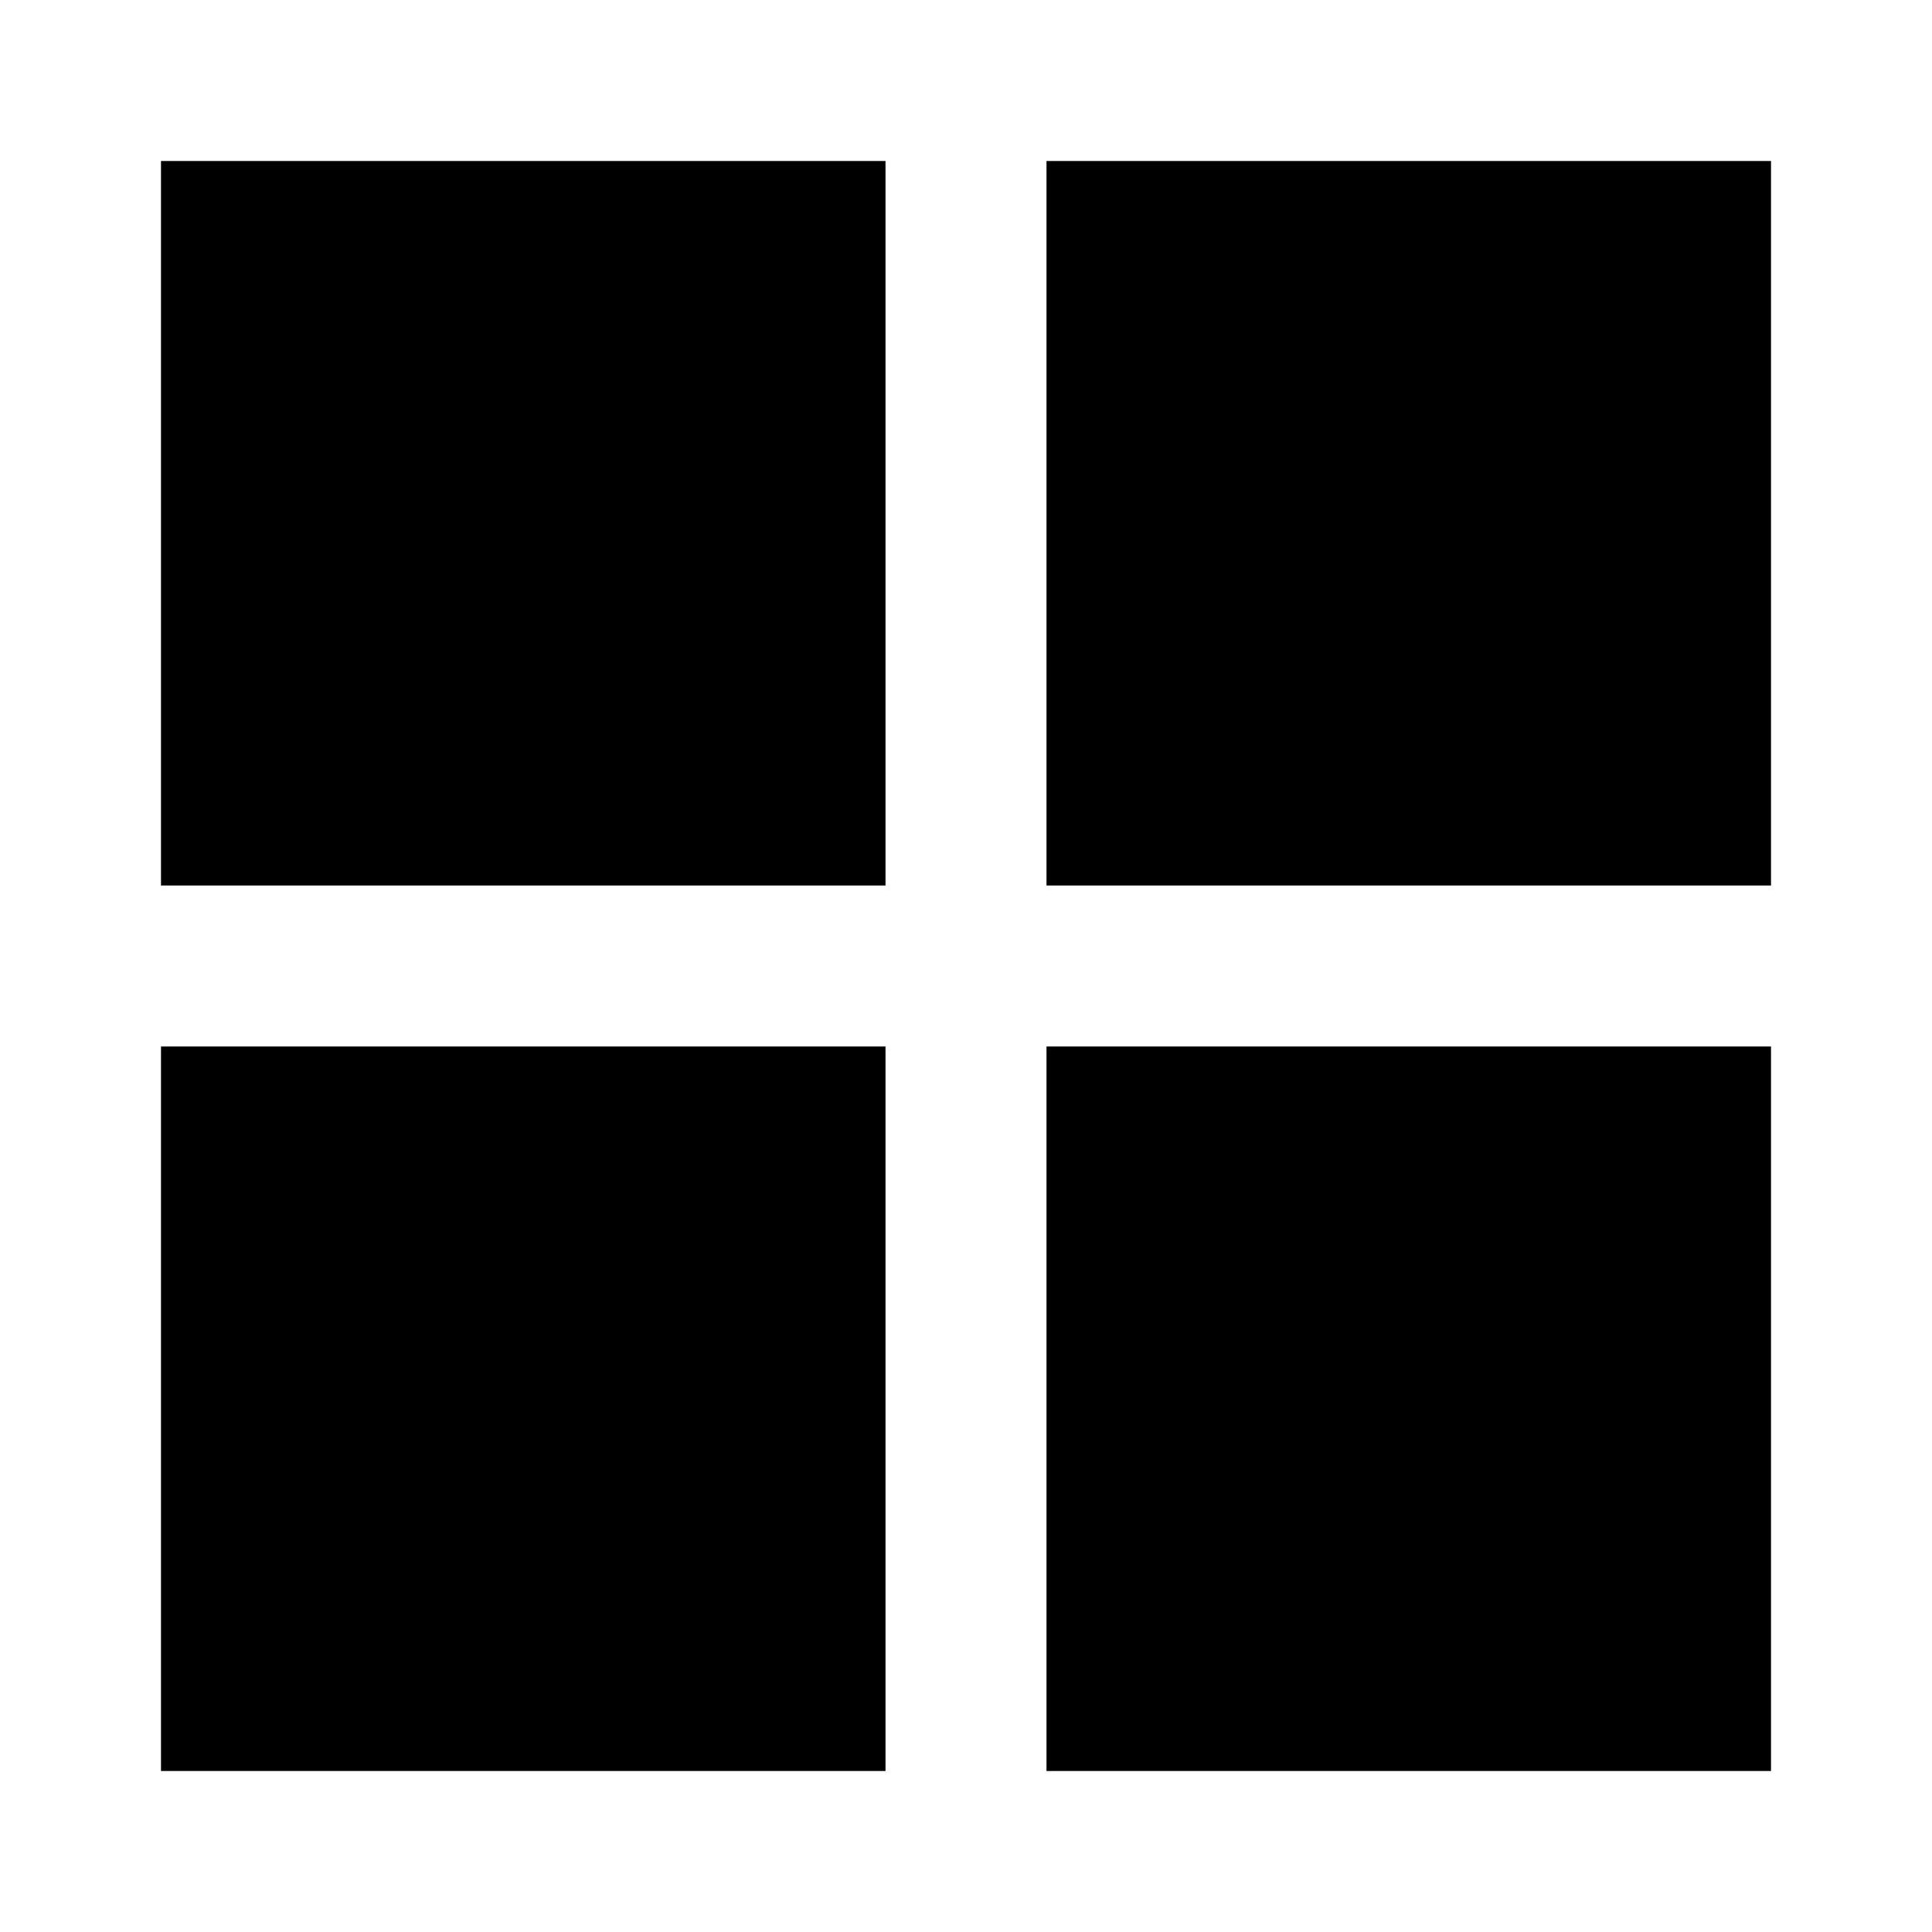
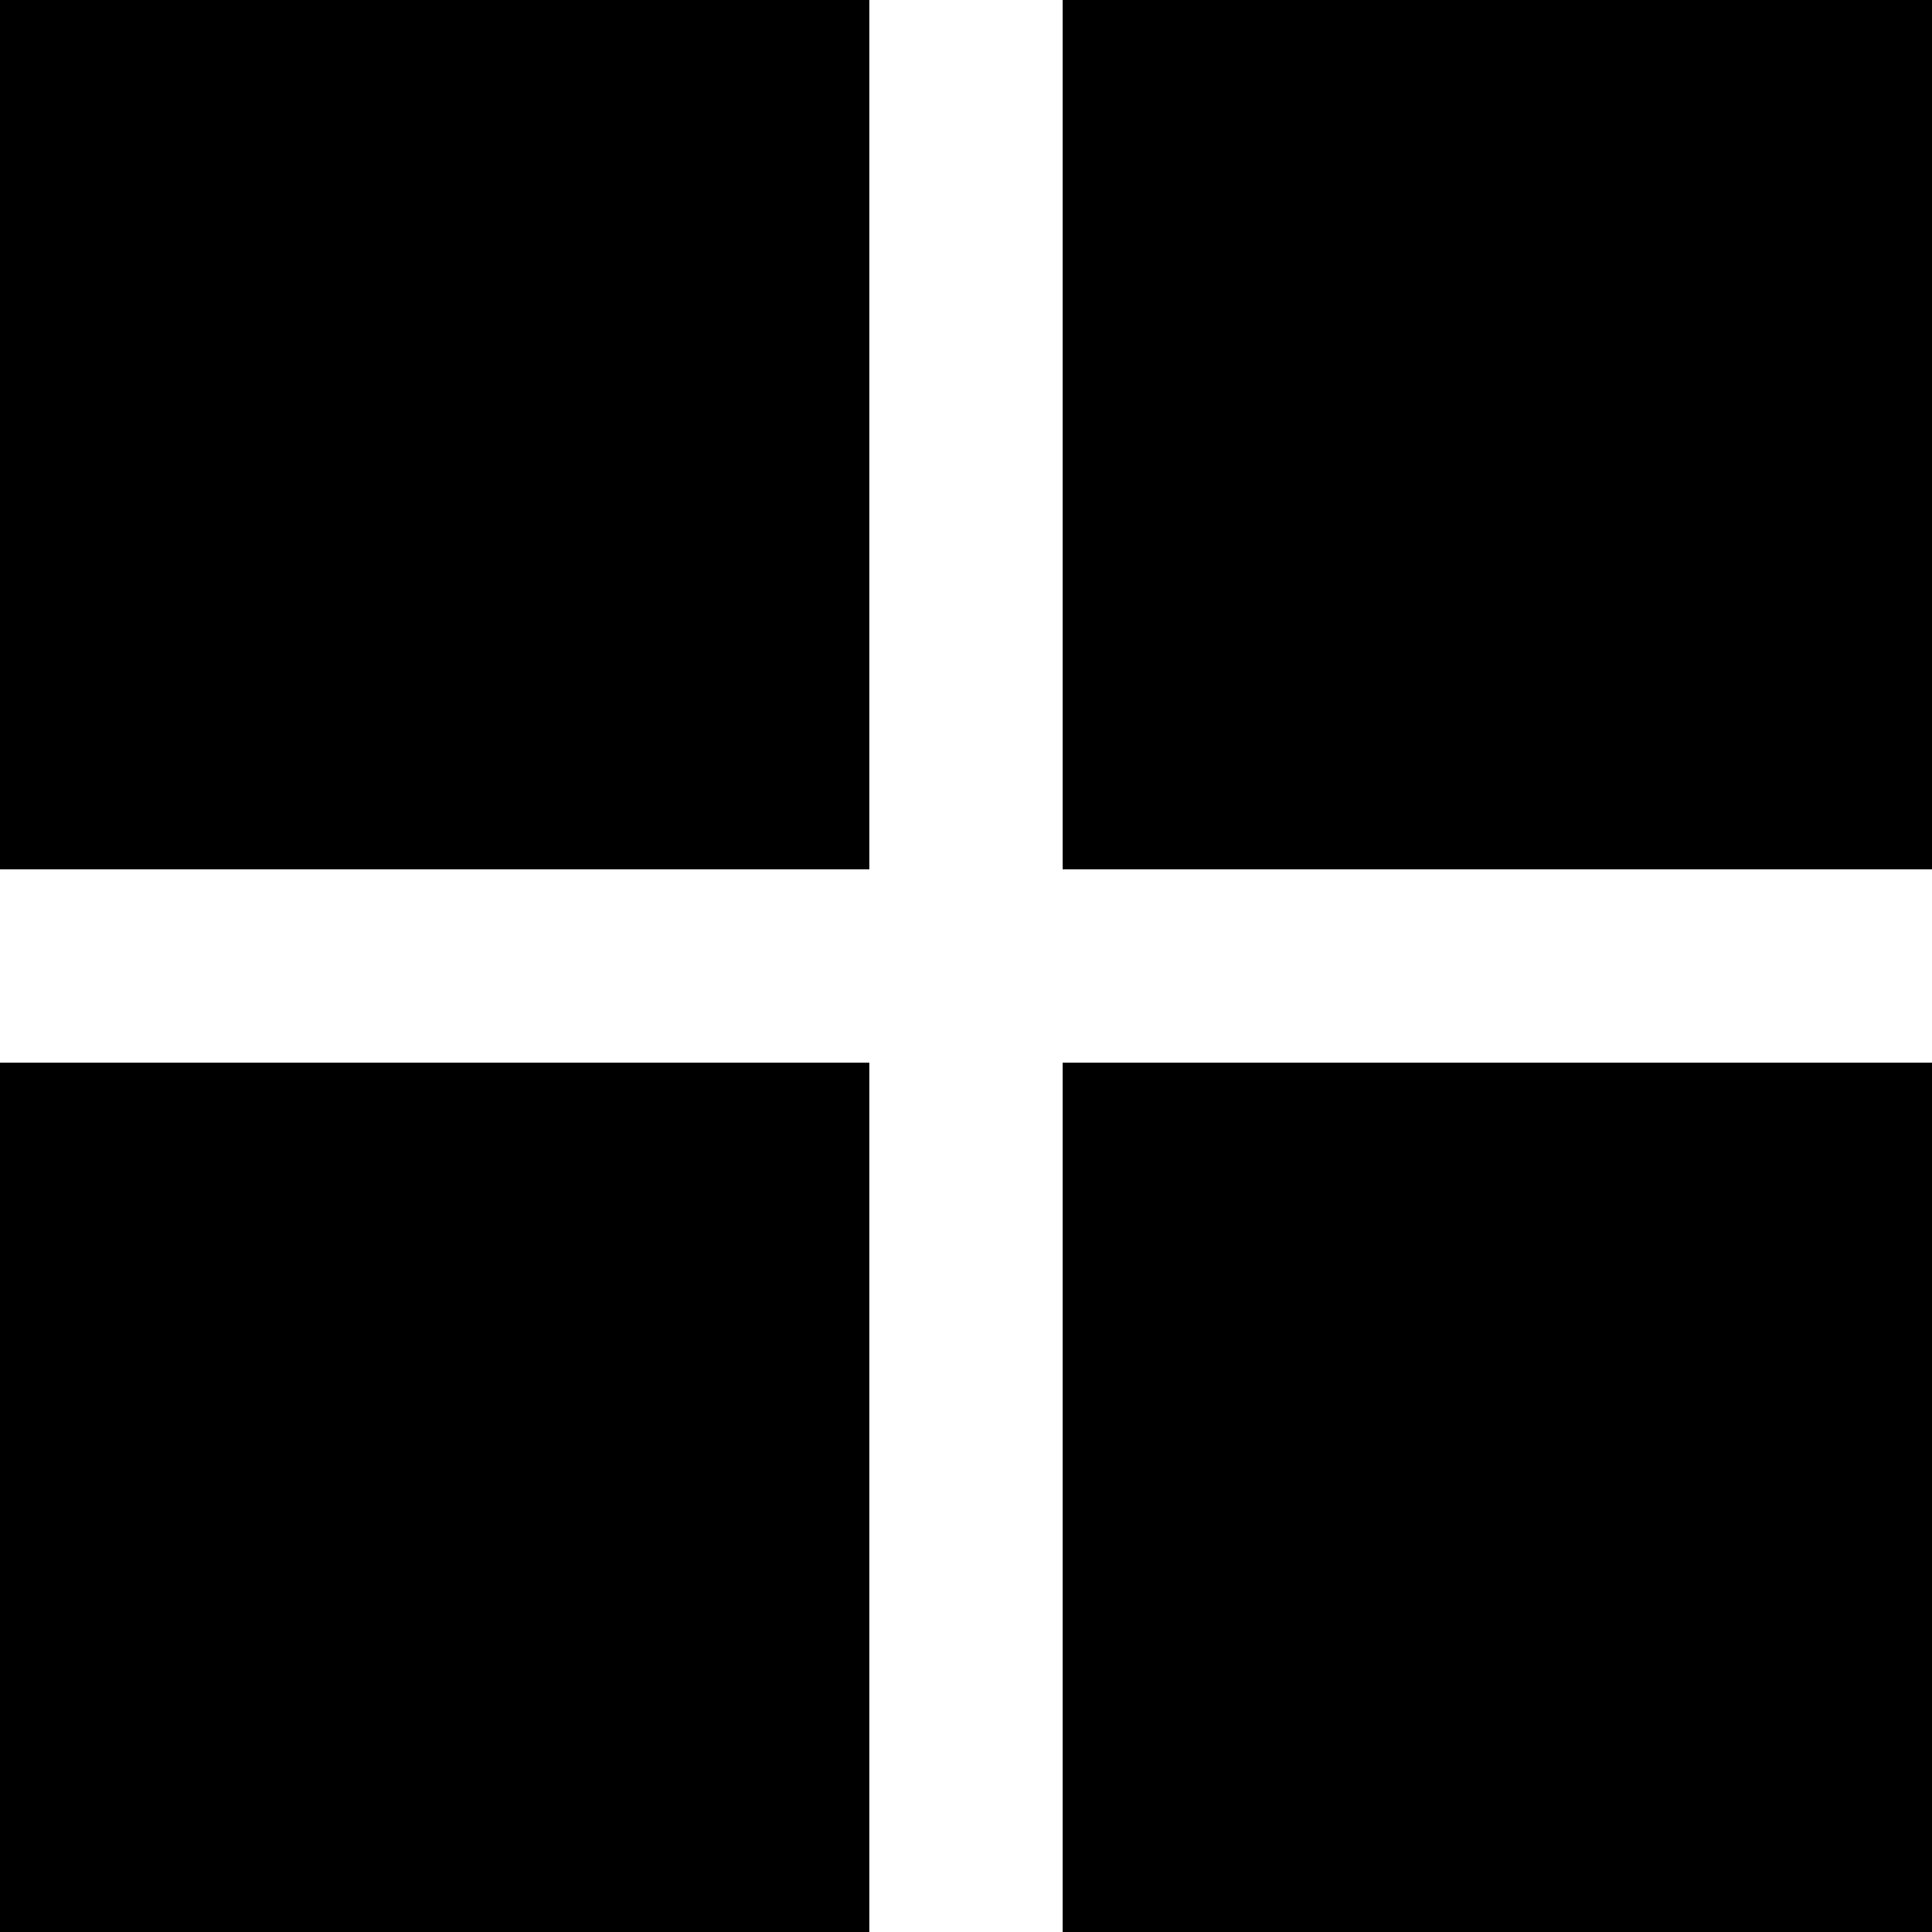
- <svg xmlns="http://www.w3.org/2000/svg" width="800px" height="800px" viewBox="0 0 48 48">
+ <svg xmlns="http://www.w3.org/2000/svg" viewBox="4 4 40 40">
  <path d="M0 0h48v48H0z" fill="none" />
  <g id="grid">
    <rect x="4" y="4" width="18" height="18" />
    <rect x="26" y="4" width="18" height="18" />
    <rect x="4" y="26" width="18" height="18" />
    <rect x="26" y="26" width="18" height="18" />
  </g>
</svg>
